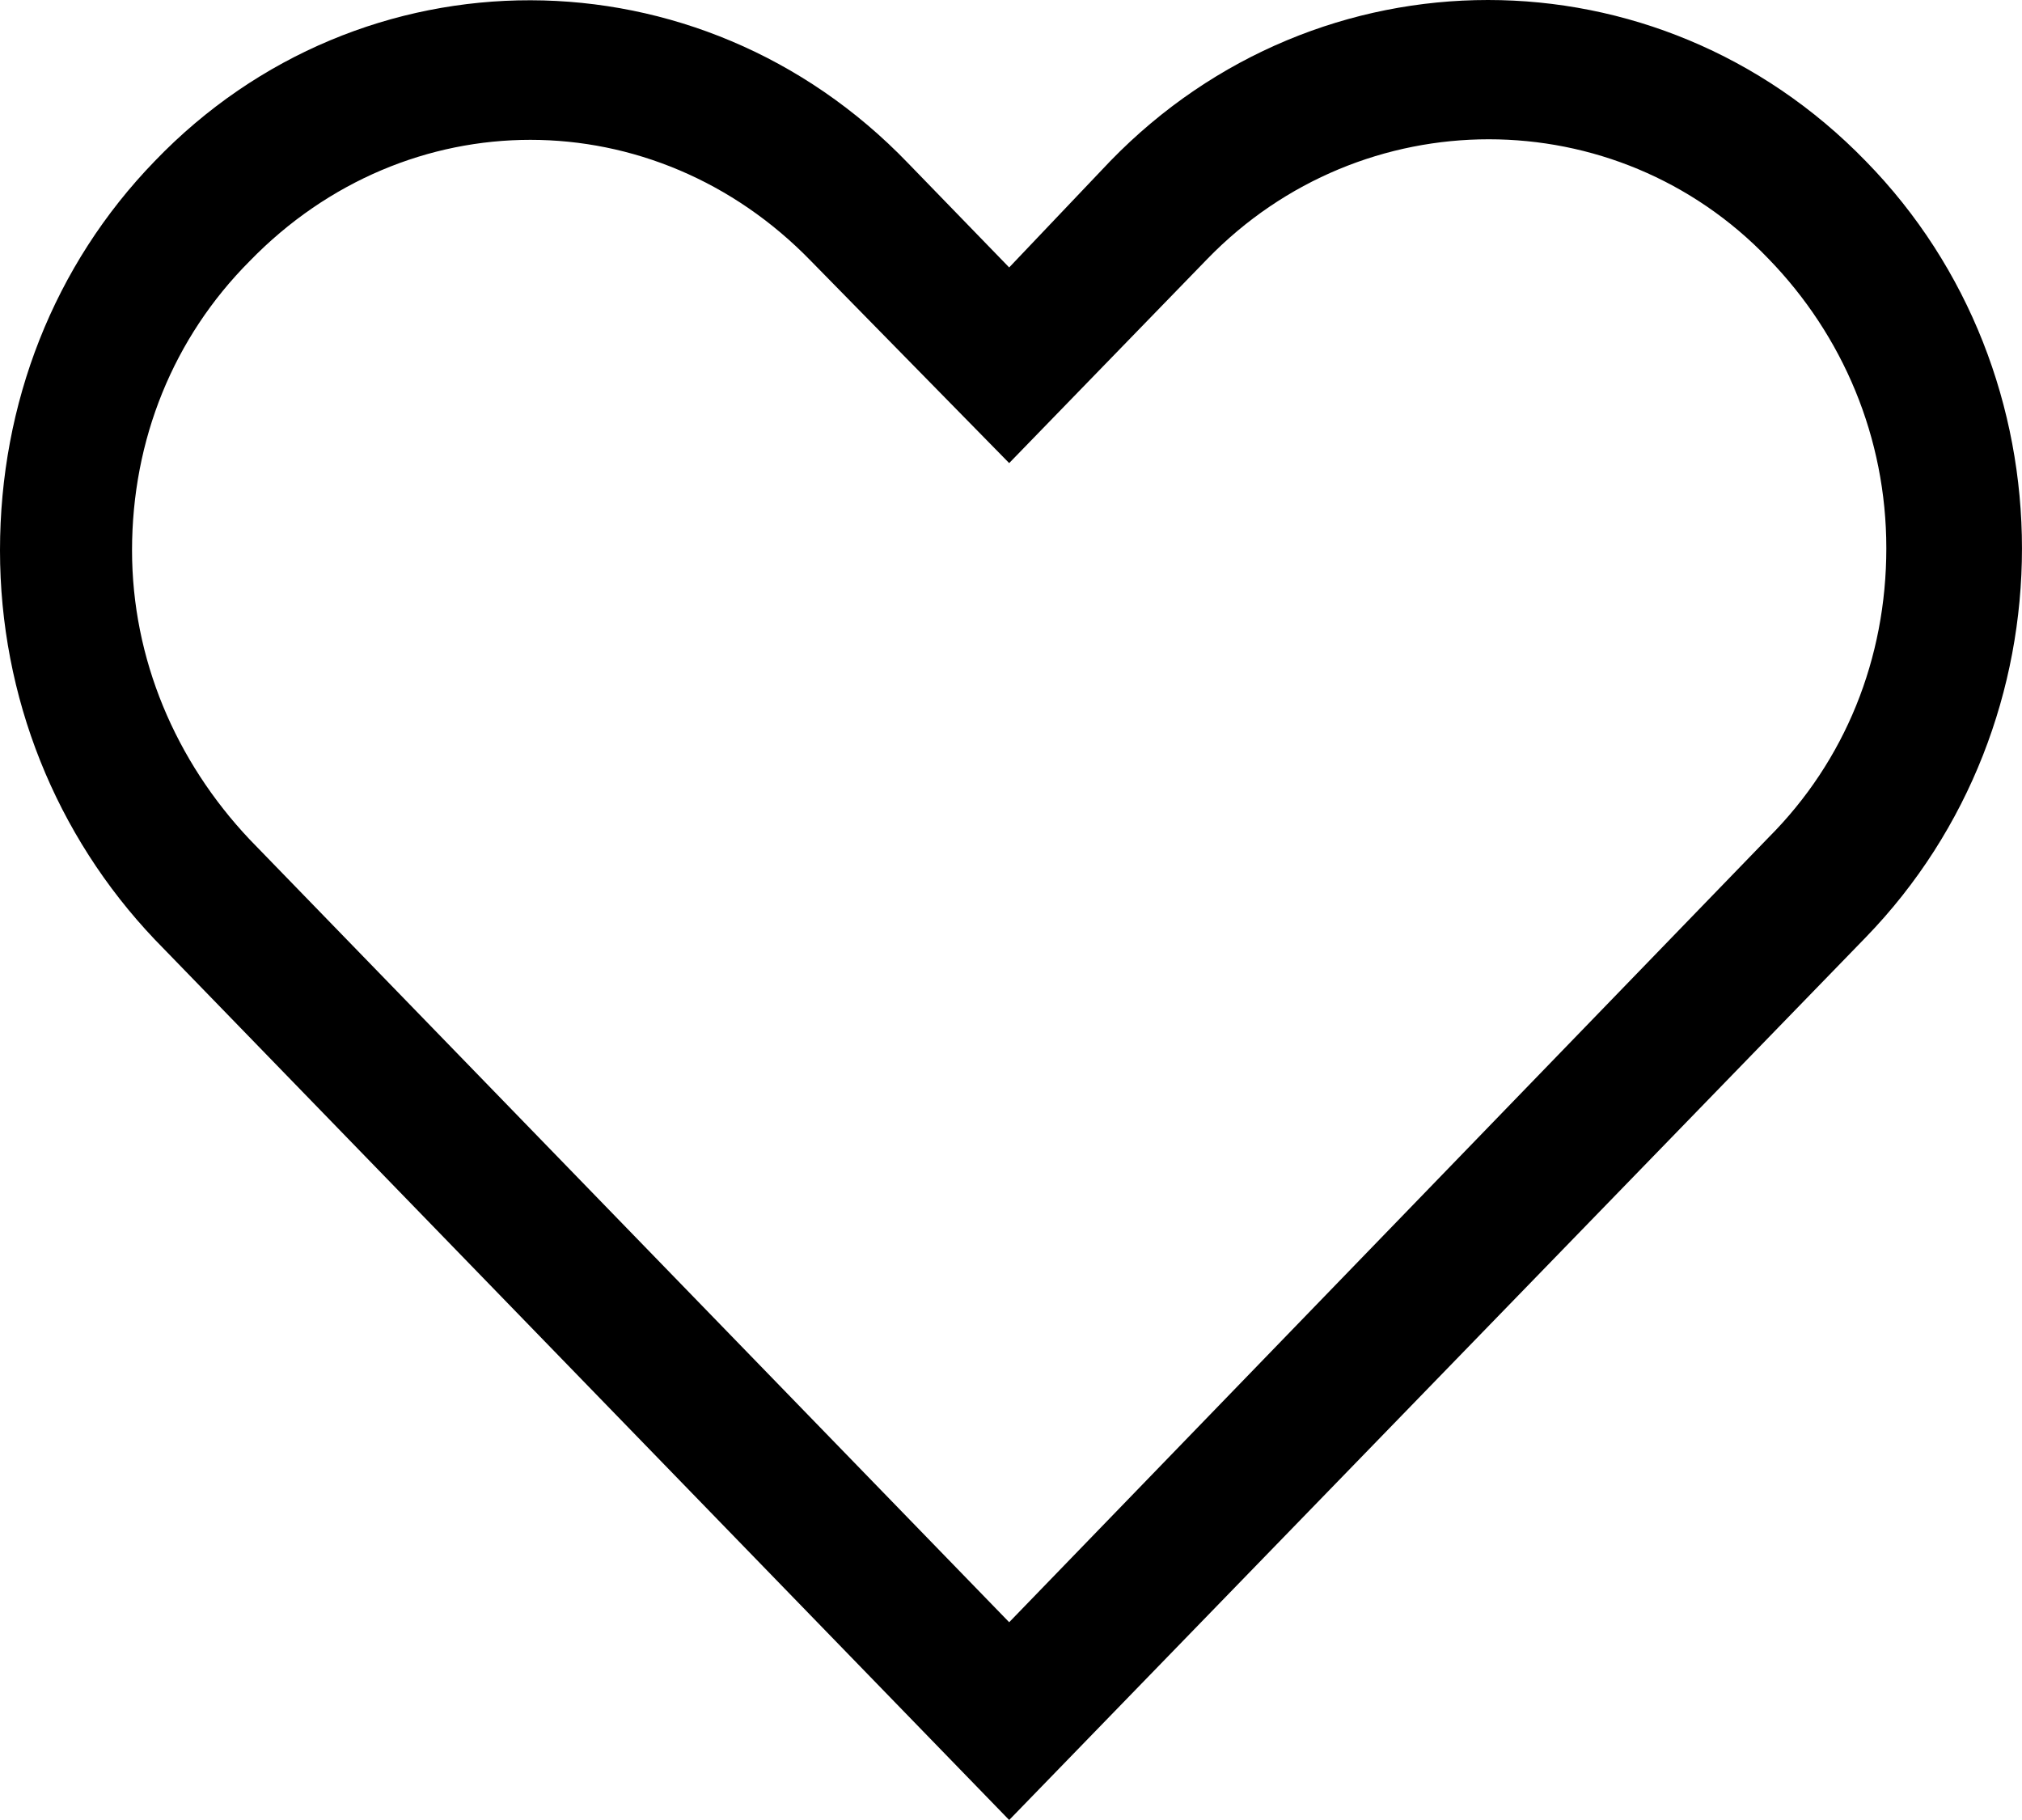
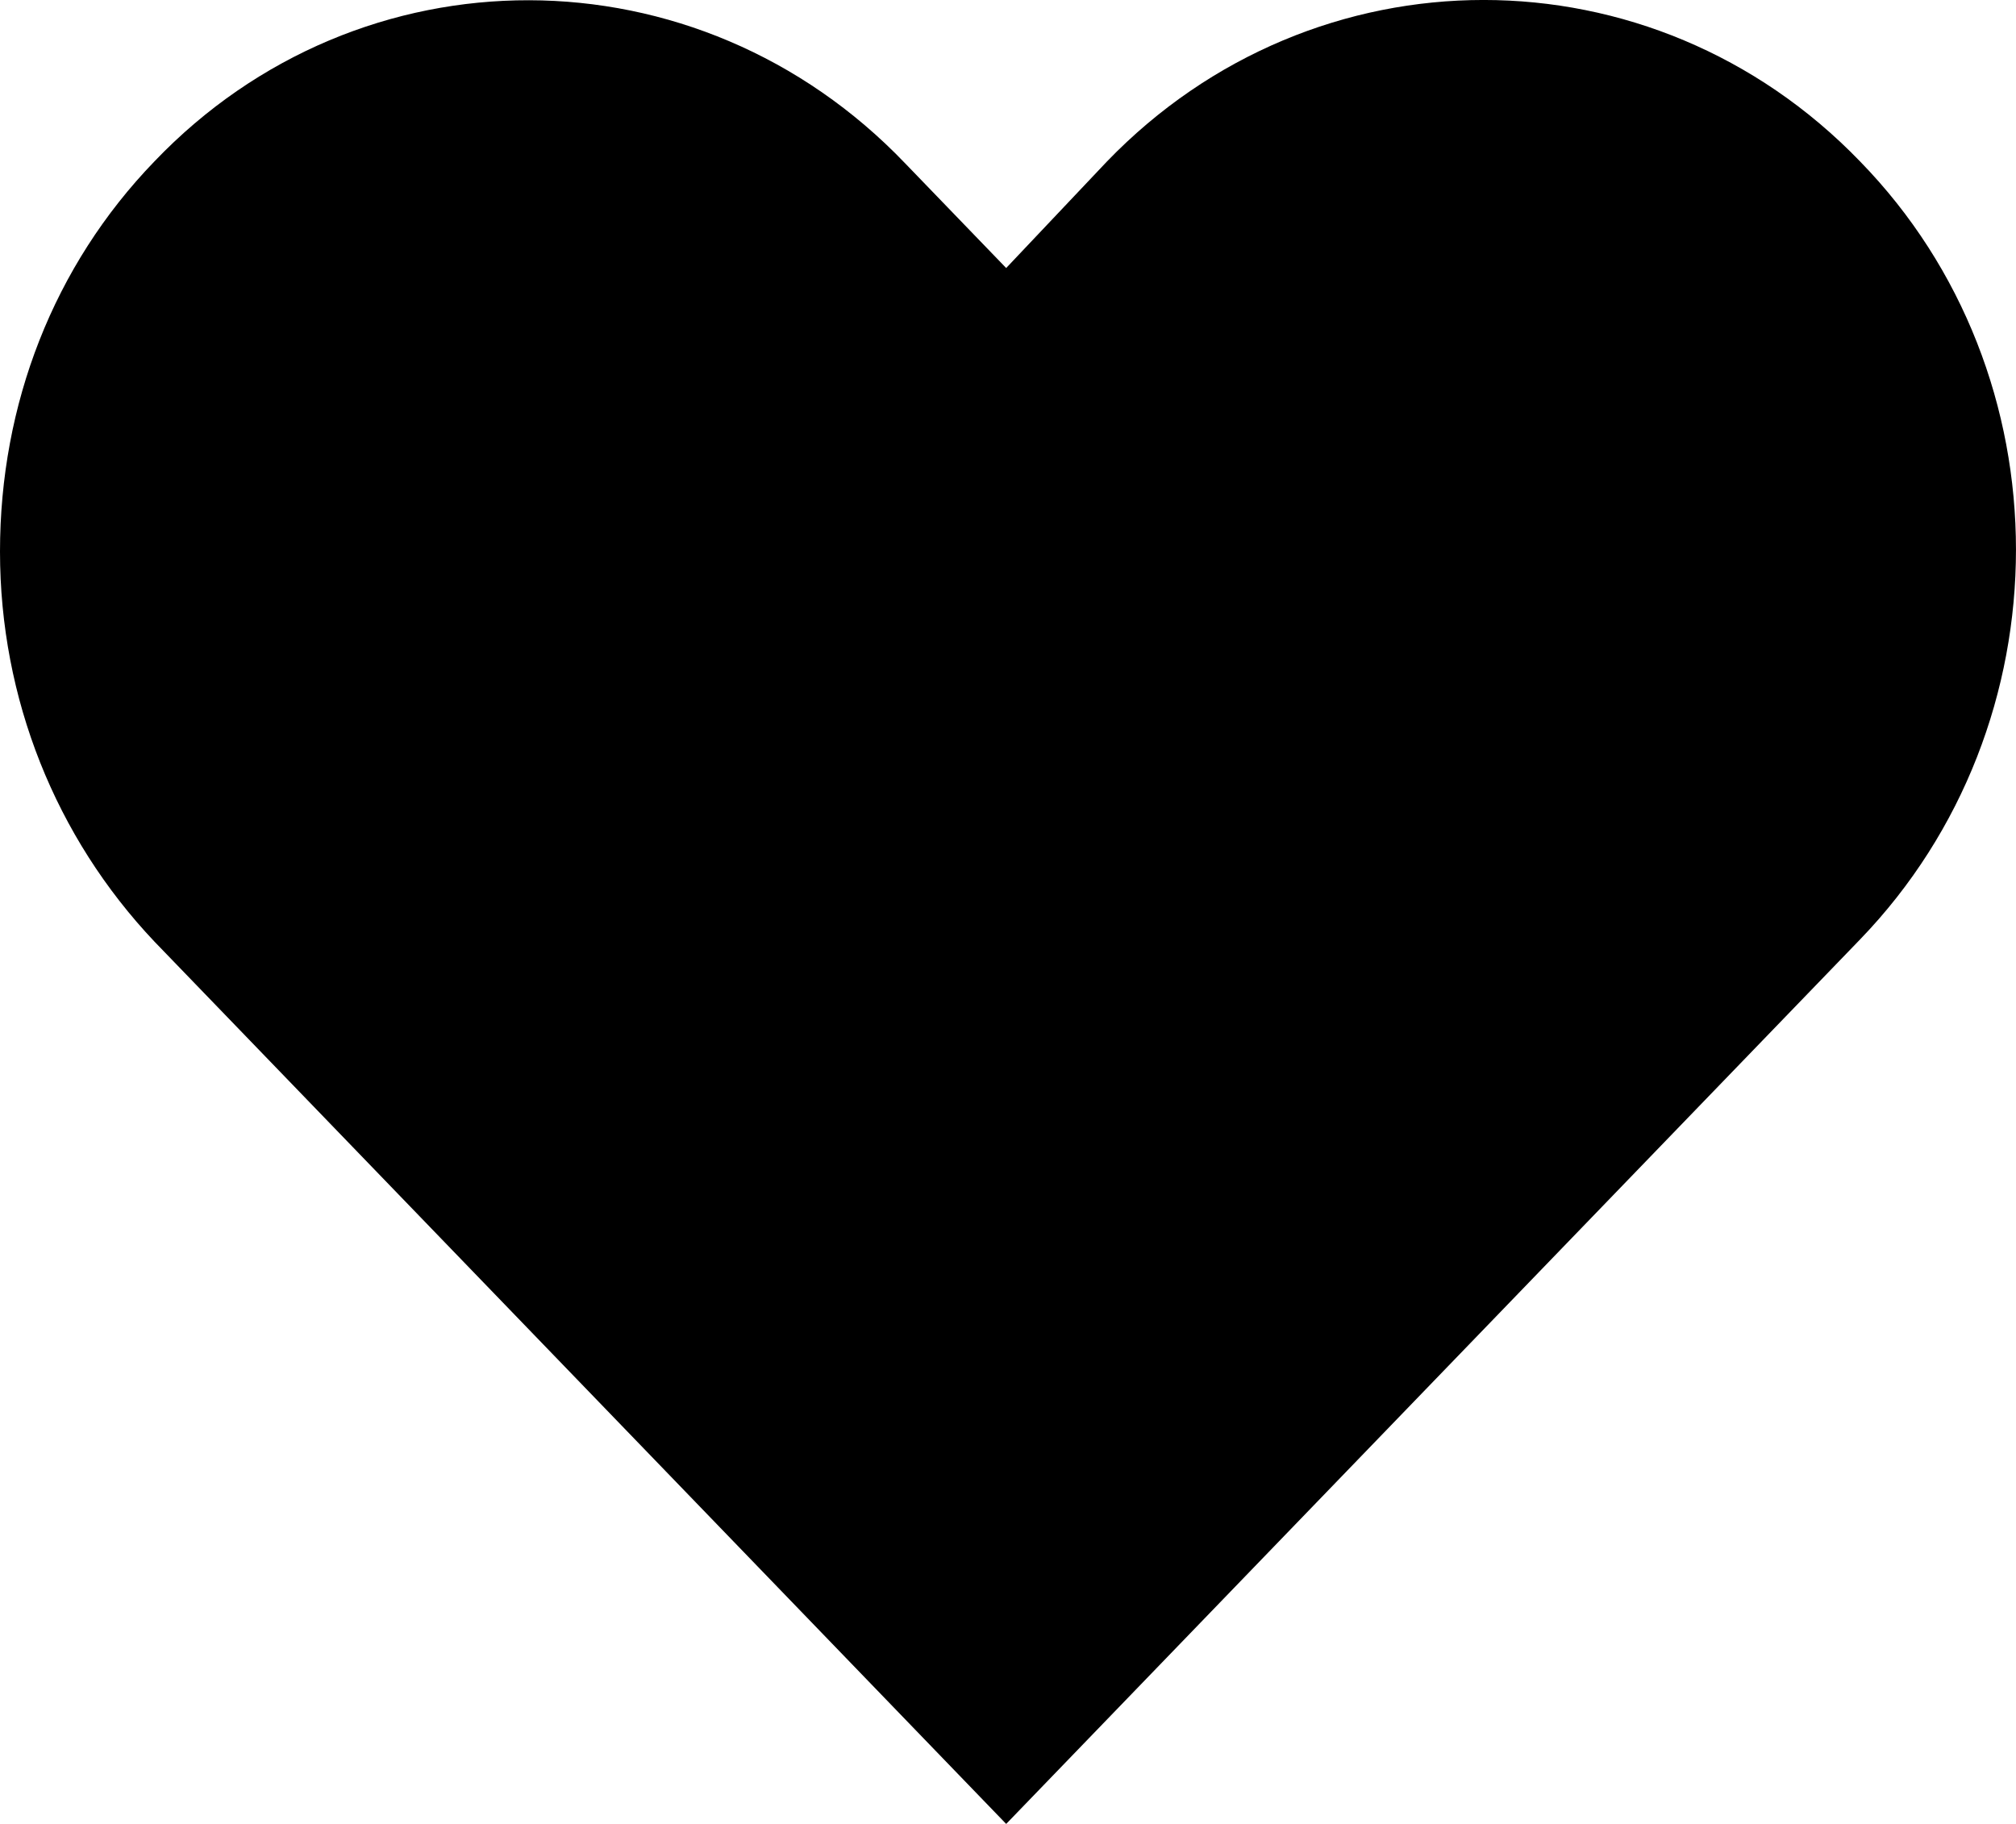
- <svg xmlns="http://www.w3.org/2000/svg" width="20" height="18" viewBox="0 0 20 18" fill="none">
-   <path d="M18.454 9.271C20.515 7.146 20.515 3.697 18.454 1.593C16.392 -0.531 13.044 -0.531 10.982 1.593L9.982 2.645L8.982 1.614C6.92 -0.531 3.572 -0.531 1.531 1.593C0.531 2.624 0 3.991 0 5.443C0 6.894 0.551 8.261 1.531 9.292L9.982 18L18.454 9.271ZM1.306 5.443C1.306 4.349 1.715 3.339 2.47 2.582C3.246 1.783 4.246 1.383 5.246 1.383C6.246 1.383 7.247 1.783 8.022 2.582L9.982 4.58L11.942 2.561C13.473 0.983 15.984 0.983 17.494 2.561C18.229 3.318 18.658 4.328 18.658 5.422C18.658 6.515 18.25 7.525 17.494 8.282L9.982 16.044L2.47 8.303C1.735 7.525 1.306 6.515 1.306 5.443Z" fill="black" />
+ <svg xmlns="http://www.w3.org/2000/svg" width="21" height="19" viewBox="0 0 21 19" fill="none">
+   <path fill-rule="evenodd" clip-rule="evenodd" d="M19.376 1.682C21.541 3.902 21.541 7.543 19.376 9.786L10.481 19L1.608 9.808C0.579 8.72 0 7.277 0 5.745C0 4.213 0.557 2.77 1.608 1.682C3.751 -0.561 7.266 -0.561 9.431 1.704L10.481 2.792L11.531 1.682C13.696 -0.561 17.212 -0.561 19.376 1.682Z" fill="black" />
</svg>
